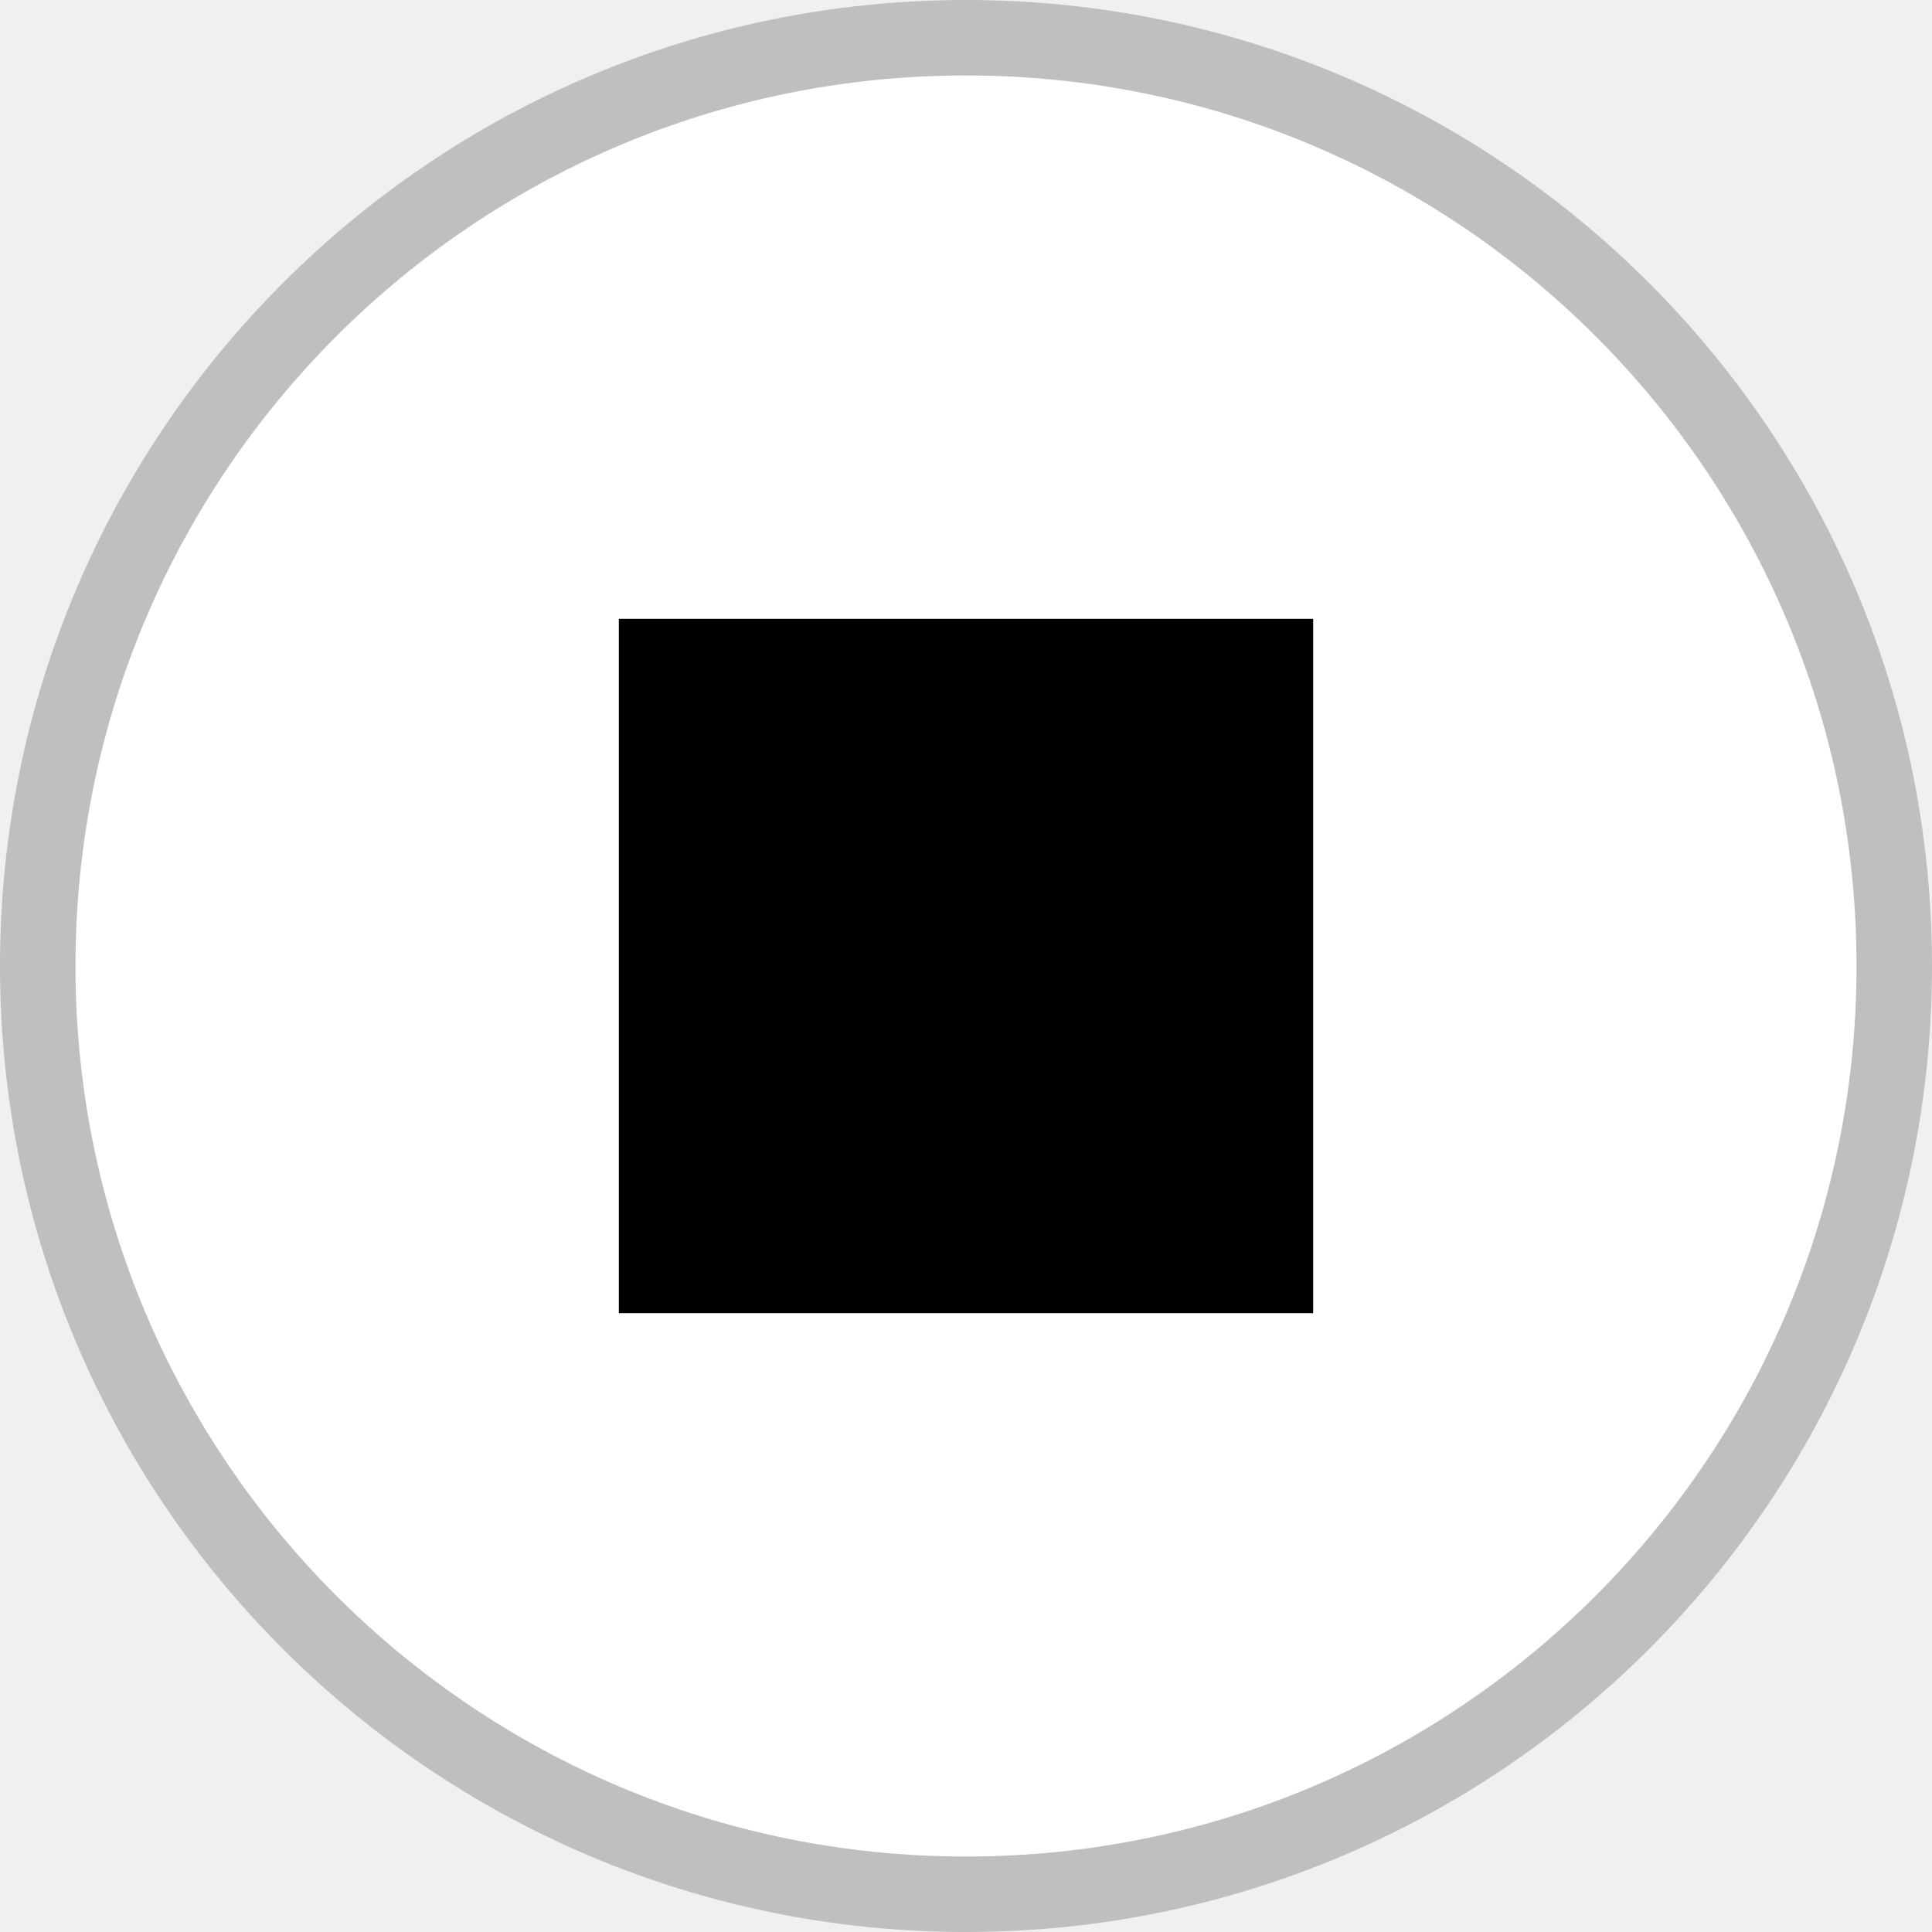
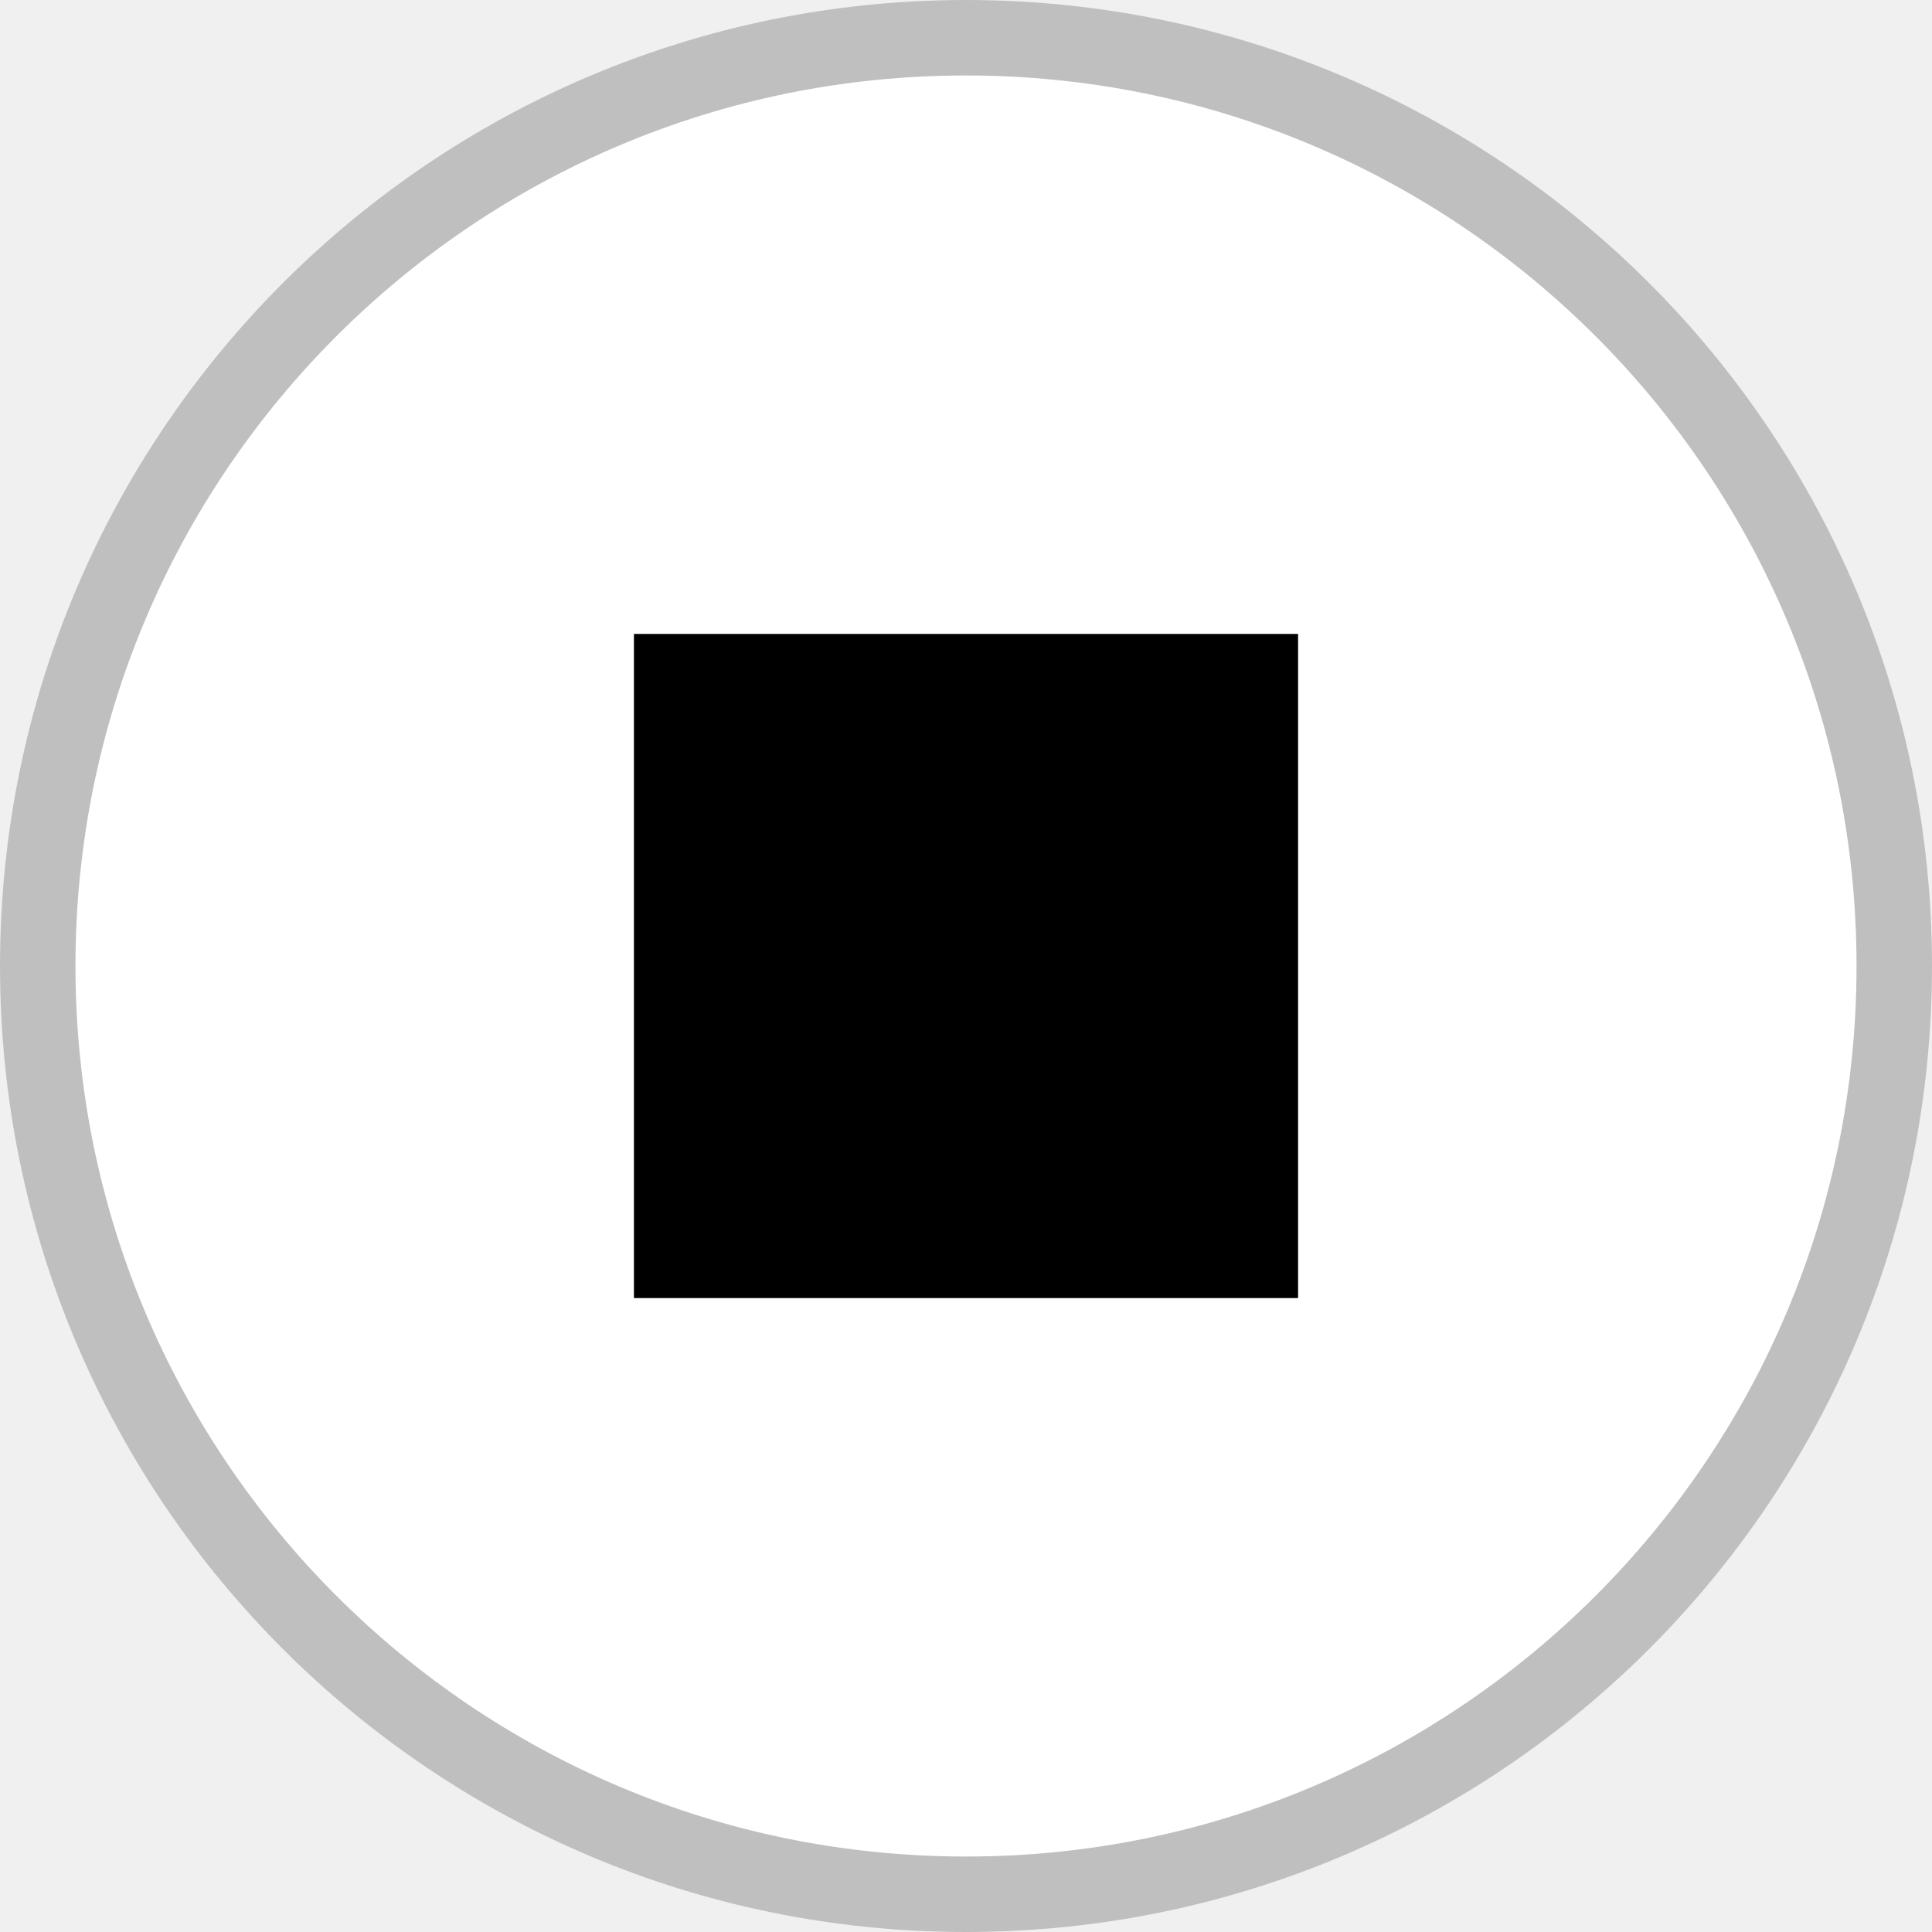
<svg xmlns="http://www.w3.org/2000/svg" xmlns:xlink="http://www.w3.org/1999/xlink" width="256.0px" height="256.0px" viewBox="0 0 256.0 256.0" version="1.1" id="SVGRoot">
  <defs id="defs9">
    <clipPath clipPathUnits="userSpaceOnUse" id="clipPath1867">
      <path style="display:inline;fill:none;fill-opacity:1;stroke:none;stroke-width:6.5;stroke-miterlimit:4;stroke-dasharray:none;stroke-opacity:1" xlink:href="#circle1409" id="path1869" d="M 128,0 A 128,128 0 0 0 0,128 128,128 0 0 0 128,256 128,128 0 0 0 256,128 128,128 0 0 0 128,0 Z" clip-path="none" />
    </clipPath>
  </defs>
  <g id="layer1">
    <circle style="display:inline;fill:#ffffff;fill-opacity:1" id="path69" r="128" cy="128" cx="128" />
    <circle style="display:inline;fill:none;fill-opacity:1;stroke:#000000;stroke-width:20;stroke-miterlimit:4;stroke-dasharray:none;stroke-opacity:0.25" id="circle1613" cx="128" cy="128" r="128" clip-path="url(#clipPath1867)" />
-     <rect style="fill:#000000;fill-opacity:1" id="rect1356" width="92" height="92" x="82" y="82" />
+     <rect style="fill:#000000;fill-opacity:1" id="rect1356" width="88" height="88" x="84" y="84" />
  </g>
</svg>
